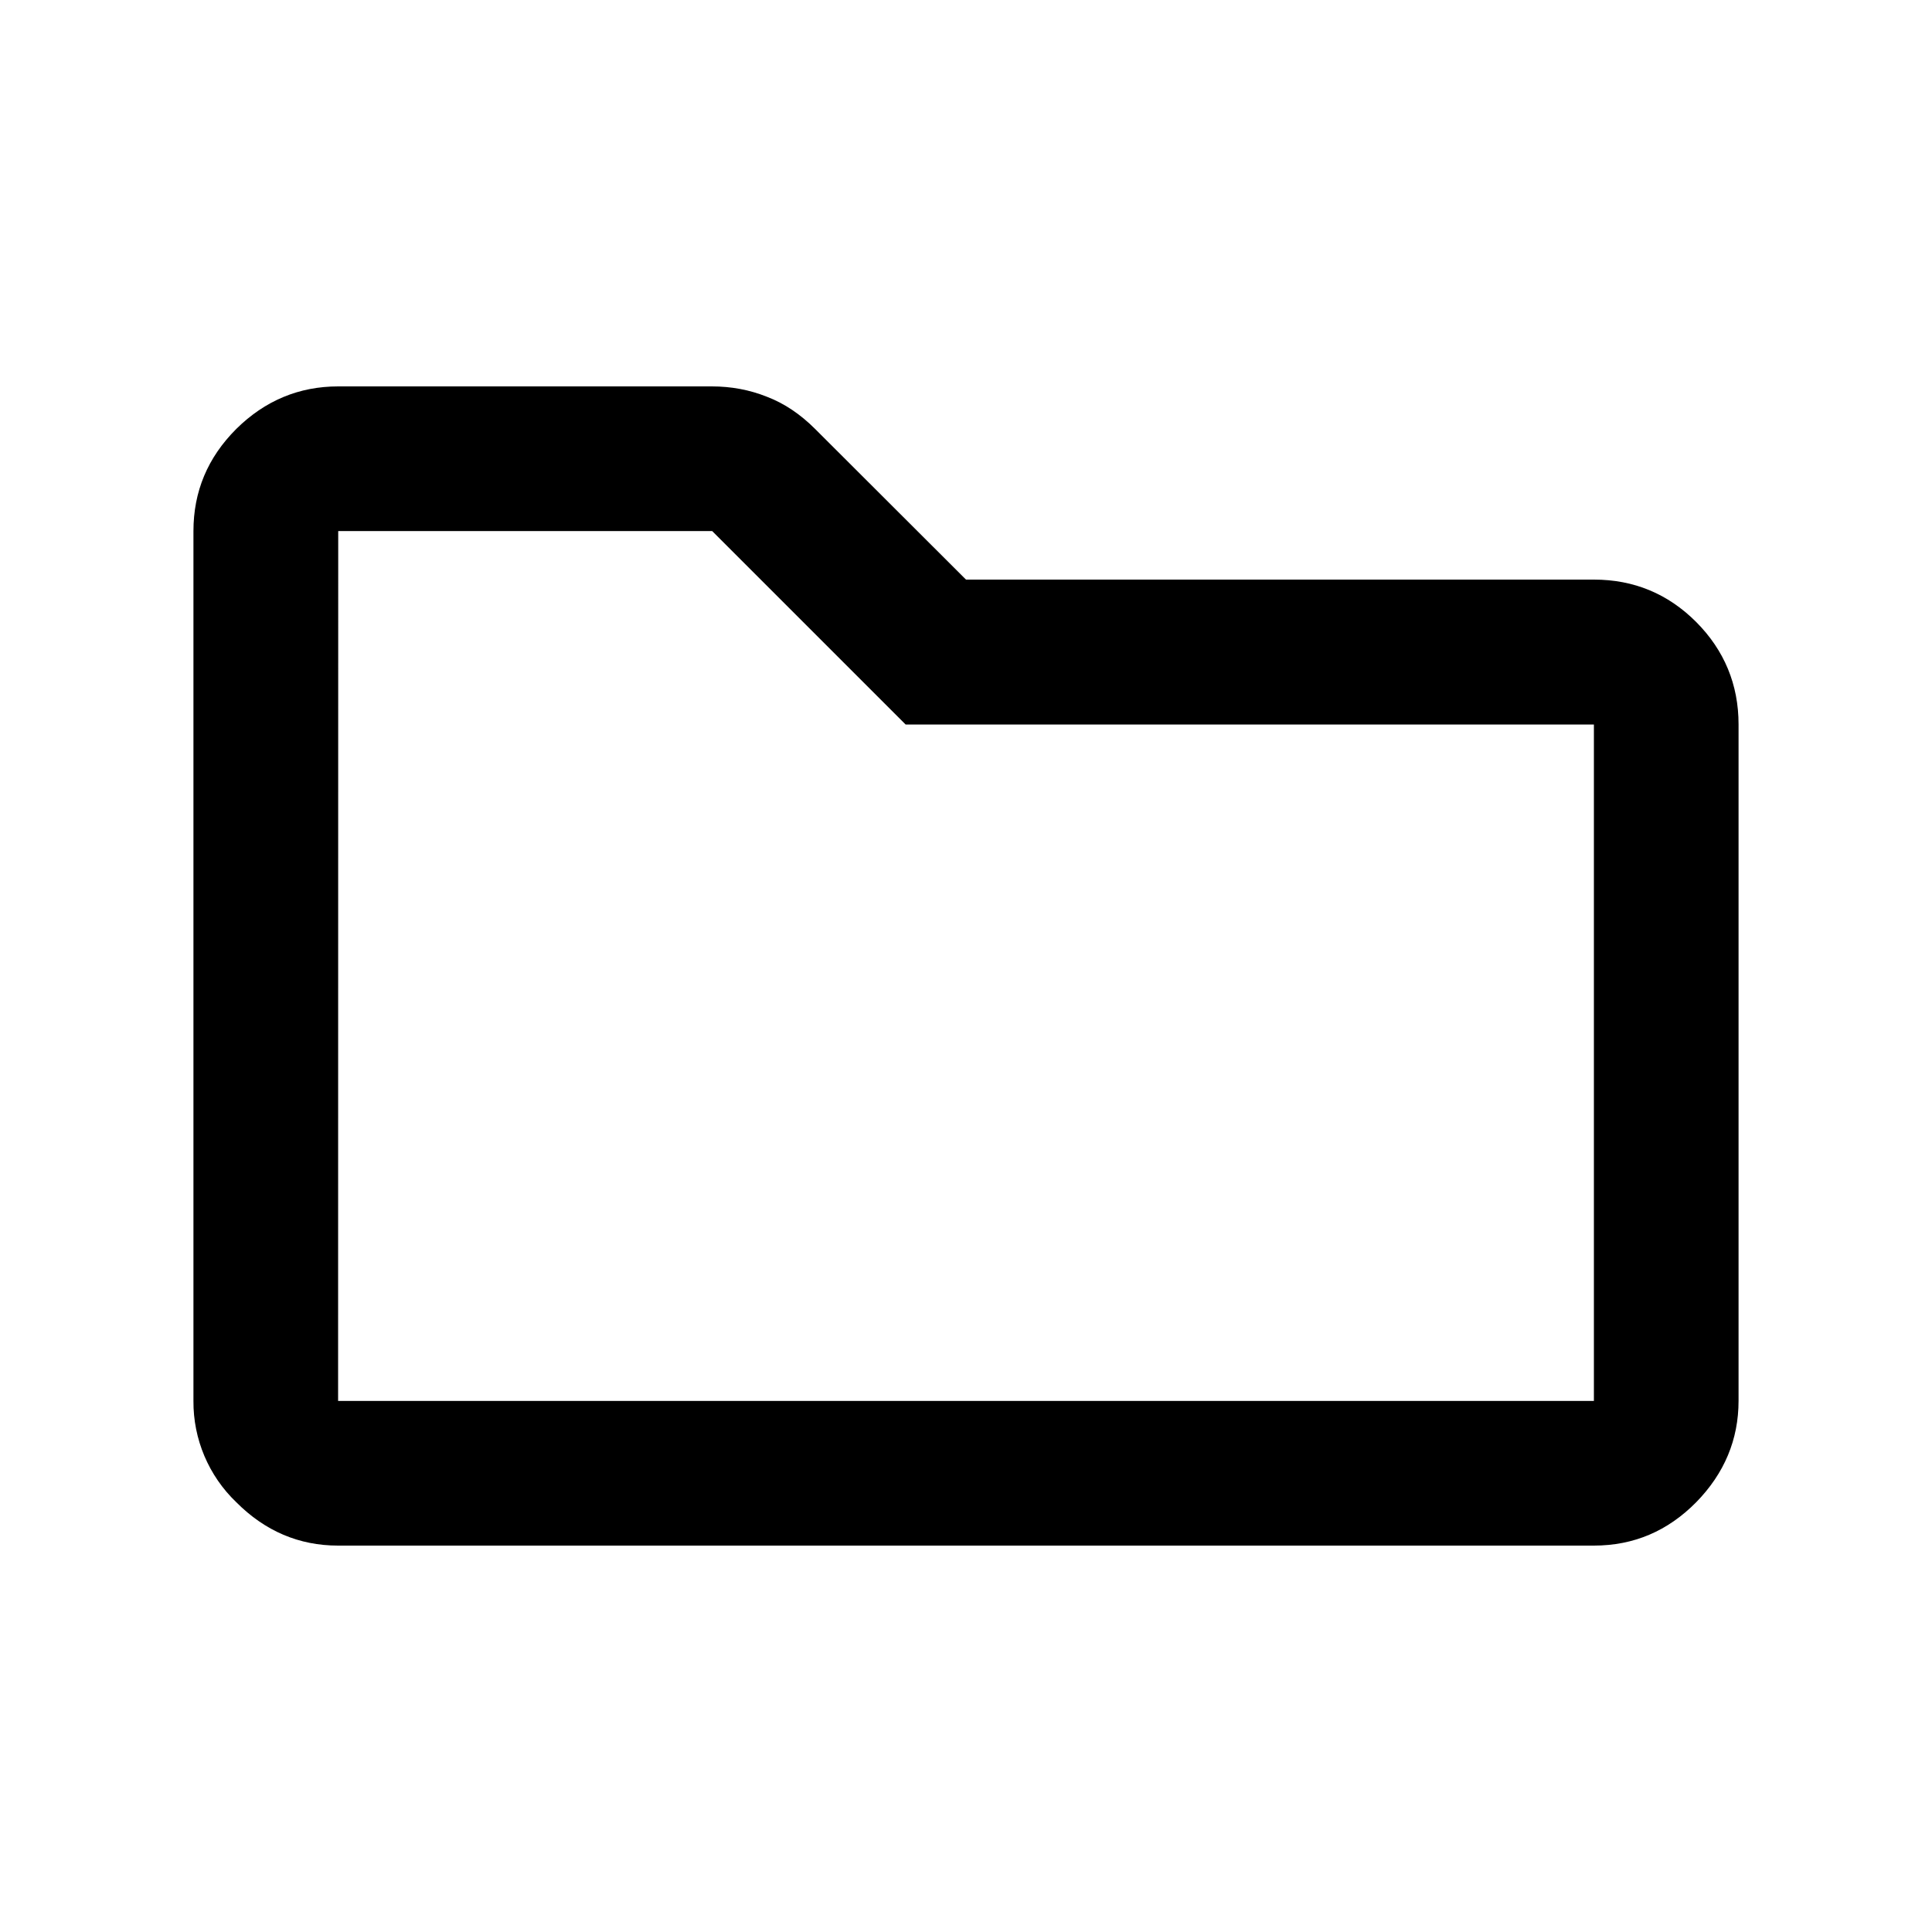
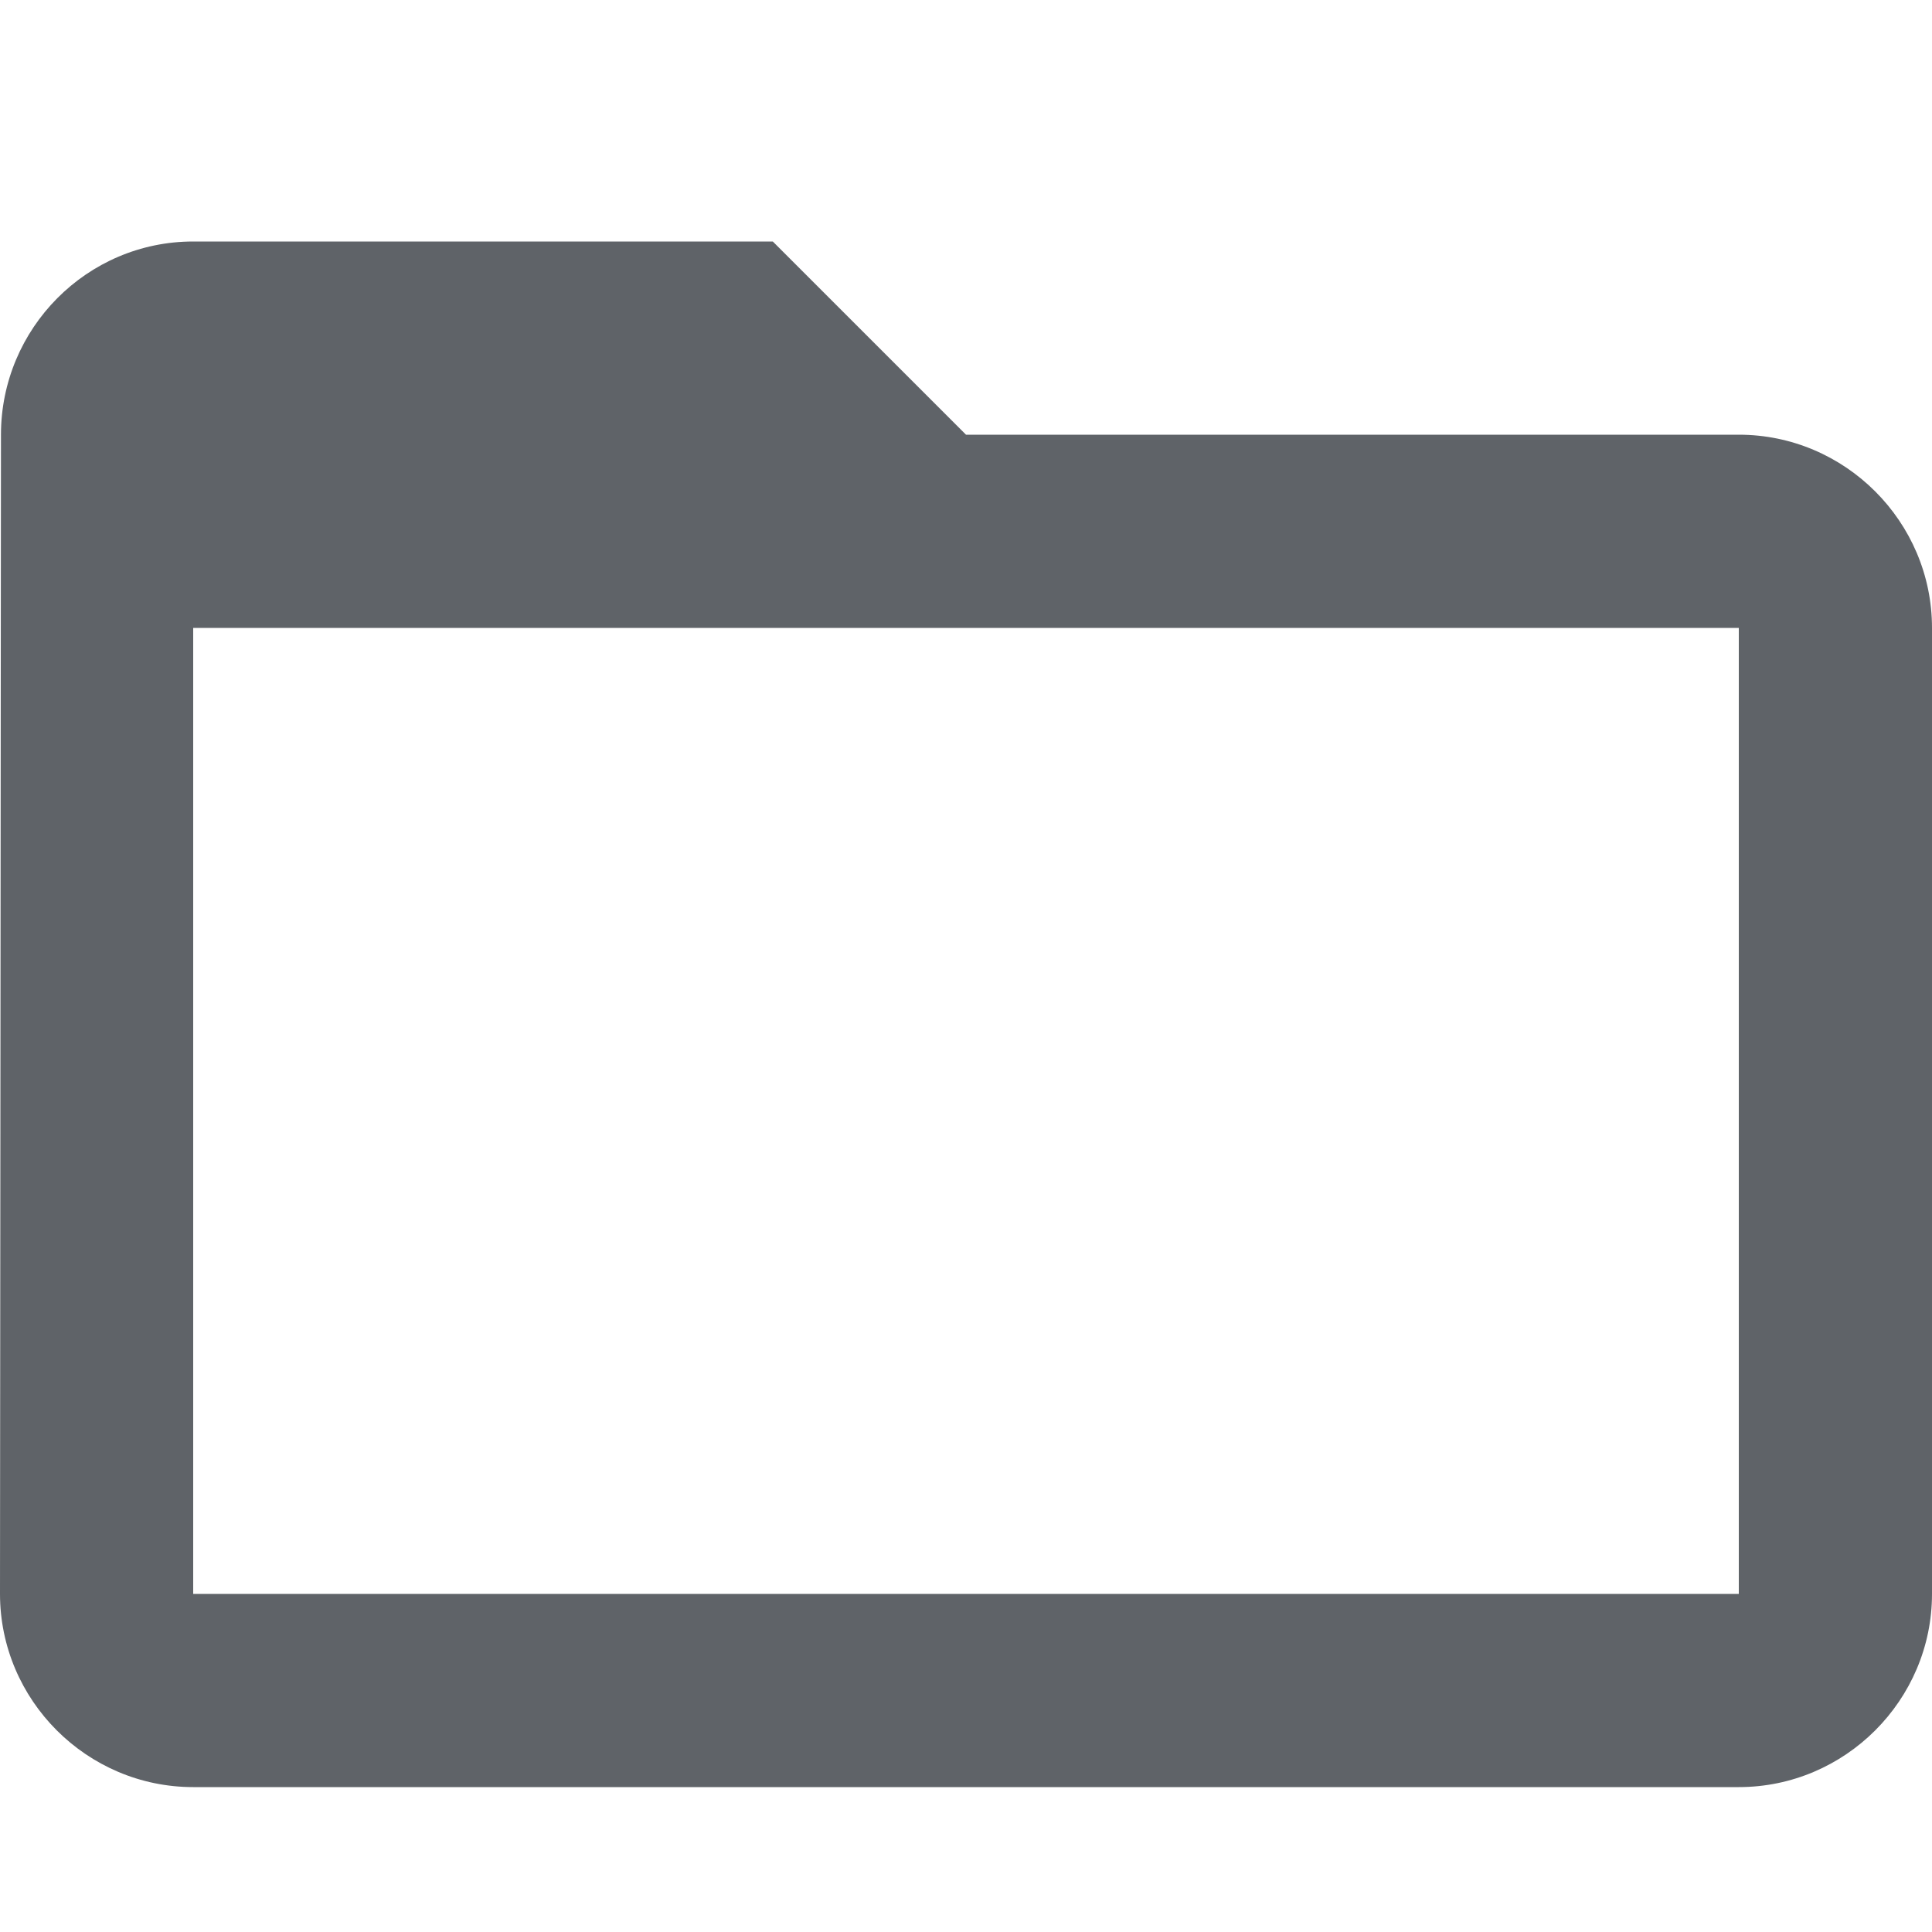
- <svg xmlns="http://www.w3.org/2000/svg" width="16" height="16">
-   <path d="M2.8 12.8c-.323 0-.605-.12-.843-.359a1.15 1.15 0 0 1-.355-.84V4.399c0-.328.117-.609.355-.847.238-.235.52-.352.844-.352h3.094c.16 0 .312.028.457.086.144.055.277.145.398.266L8 4.8h5.2c.331 0 .613.117.847.351.234.235.351.52.351.848v5.602c0 .32-.117.601-.351.84-.235.238-.516.359-.848.359Zm0-1.198h10.4V6H7.5L5.898 4.398H2.801Zm0 0V4.398Zm0 0" />
+ <svg xmlns="http://www.w3.org/2000/svg" width="16" height="16" viewBox="0 0 16 16">
+   <path d="M14.4 3.6H8L6.4 2H1.6C.72 2 .008 2.72.008 3.6L0 13.2c0 .88.72 1.6 1.6 1.6h12.8c.88 0 1.6-.72 1.6-1.6v-8c0-.88-.72-1.6-1.6-1.6zm0 9.6H1.6v-8h12.8v8z" fill="#5F6368" />
</svg>
